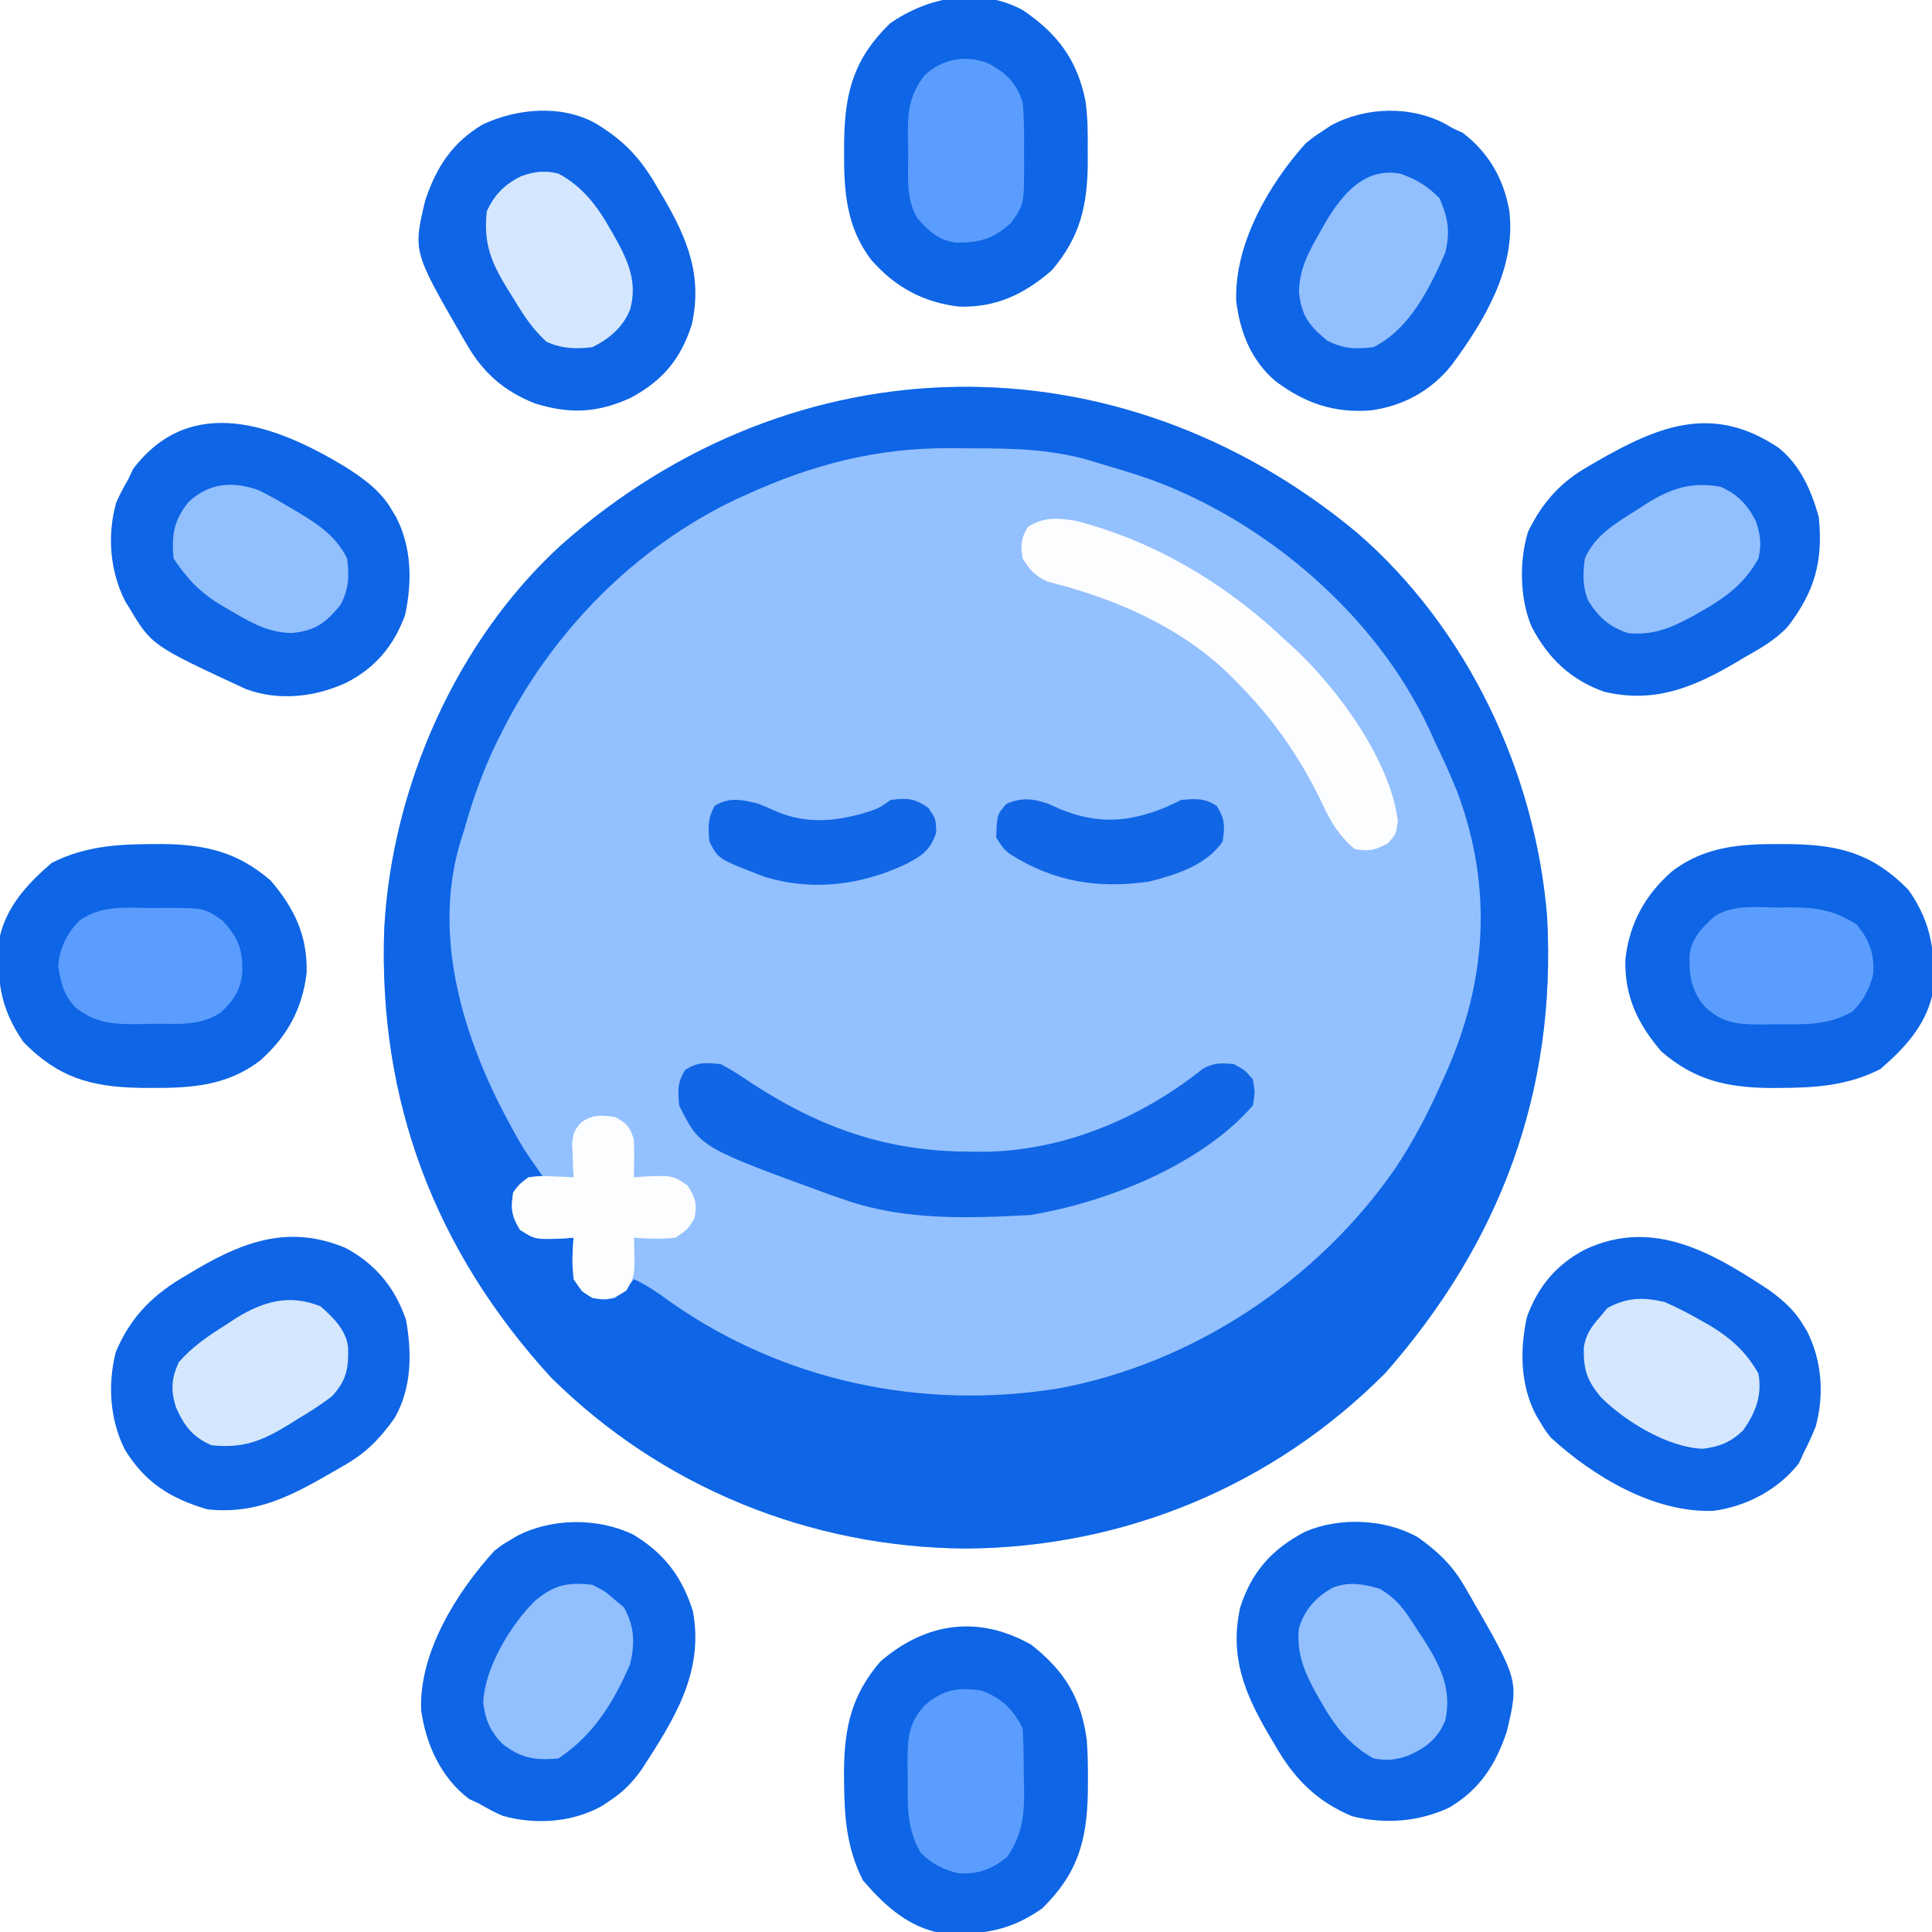
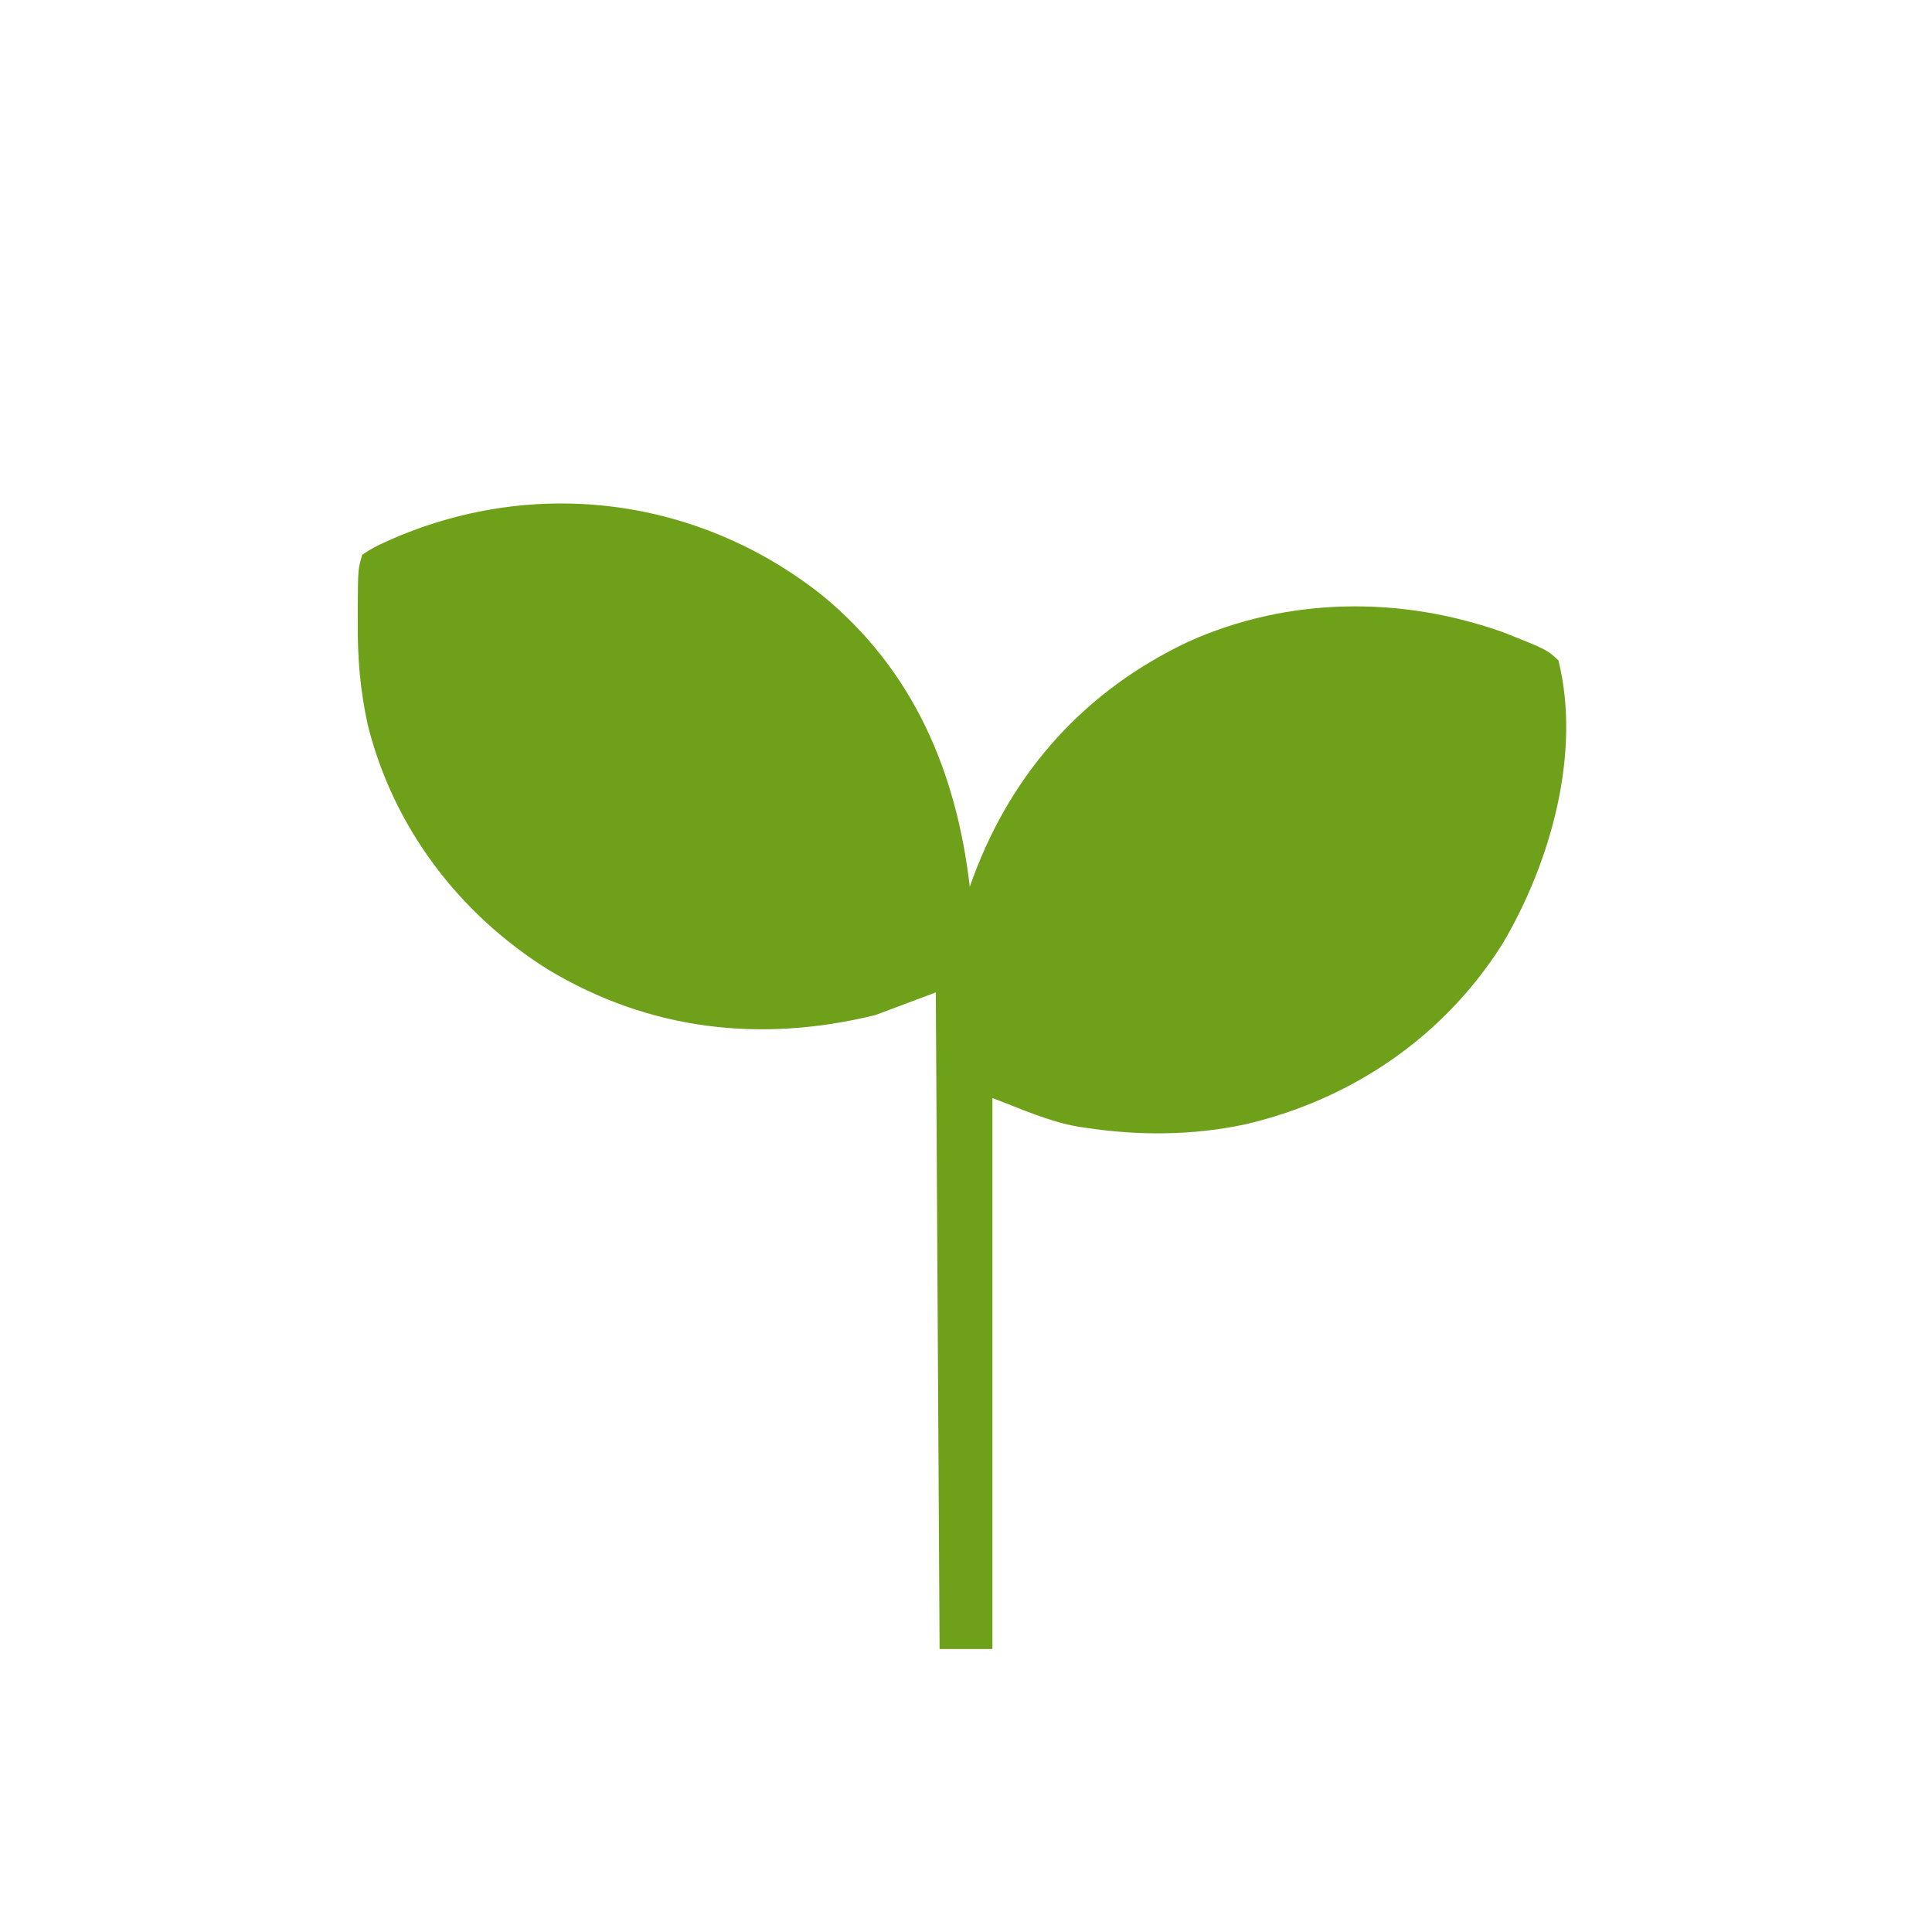
<svg xmlns="http://www.w3.org/2000/svg" version="1.1" width="512" height="512">
-   <path d="M0 0 C29.299 25.297 47.349 63.52 50.441 101.875 C52.957 148.135 38.033 188.064 7.621 222.68 C-22.064 252.578 -61.554 268.98 -103.559 269.25 C-144.797 268.985 -184.172 253.052 -213.559 223.875 C-244.3 190.235 -259.366 150.571 -257.727 104.973 C-255.692 67.544 -238.72 28.782 -210.822 3.288 C-149.086 -51.363 -63.4 -52.655 0 0 Z " fill="#93C0FE" transform="translate(359.5586,141.125)" />
-   <path d="M0 0 C29.299 25.297 47.349 63.52 50.441 101.875 C52.957 148.135 38.033 188.064 7.621 222.68 C-22.064 252.578 -61.554 268.98 -103.559 269.25 C-144.797 268.985 -184.172 253.052 -213.559 223.875 C-244.3 190.235 -259.366 150.571 -257.727 104.973 C-255.692 67.544 -238.72 28.782 -210.822 3.288 C-149.086 -51.363 -63.4 -52.655 0 0 Z M-161.559 -10.125 C-162.532 -9.685 -163.505 -9.246 -164.508 -8.793 C-191.349 3.944 -213.339 26.436 -226.559 52.875 C-227.073 53.904 -227.587 54.932 -228.117 55.992 C-231.703 63.449 -234.32 70.92 -236.559 78.875 C-236.847 79.777 -237.136 80.68 -237.434 81.609 C-244.94 106.007 -237.361 132.092 -225.922 154.047 C-221.245 162.783 -221.245 162.783 -215.559 170.875 C-216.322 170.978 -217.085 171.081 -217.871 171.188 C-220.856 171.951 -221.915 172.28 -223.559 174.875 C-224.184 179.098 -224.001 181.159 -221.746 184.812 C-217.112 187.811 -212.93 187.298 -207.559 186.875 C-207.646 187.979 -207.646 187.979 -207.734 189.105 C-208.08 195.447 -208.08 195.447 -205.434 201.062 C-202.009 203.222 -200.525 203.701 -196.559 202.875 C-193.682 200.5 -193.682 200.5 -191.559 197.875 C-187.962 199.506 -184.942 201.692 -181.746 204 C-151.888 224.942 -115.068 232.665 -78.996 226.812 C-43.229 220.185 -10.178 198.114 10.364 168.281 C15.102 161.133 18.976 153.709 22.441 145.875 C22.754 145.189 23.068 144.503 23.39 143.796 C34.529 119.078 36.13 94.108 26.603 68.632 C24.726 63.959 22.616 59.416 20.441 54.875 C20.031 53.965 19.622 53.055 19.199 52.117 C5.198 22.087 -23.595 -2.631 -54.391 -13.984 C-58.742 -15.496 -63.136 -16.837 -67.559 -18.125 C-69.169 -18.616 -69.169 -18.616 -70.812 -19.117 C-81.005 -22.094 -91.086 -22.311 -101.623 -22.31 C-103.79 -22.312 -105.957 -22.331 -108.125 -22.35 C-127.225 -22.429 -144.245 -18.012 -161.559 -10.125 Z " fill="#0E65E5" transform="translate(359.5586,141.125)" />
-   <path d="M0 0 C0.963 0.006 1.926 0.011 2.918 0.017 C15.976 0.24 24.677 2.718 33.875 12.125 C40.265 21.178 41.204 29.454 40.125 40.312 C38.184 48.399 32.6 54.323 26.438 59.625 C17.898 63.975 9.44 64.584 0 64.625 C-0.918 64.63 -1.836 64.636 -2.781 64.642 C-14.273 64.522 -22.771 62.565 -31.562 55 C-37.872 47.668 -41.42 40.298 -41.129 30.453 C-40.006 20.987 -36.004 13.631 -28.875 7.312 C-20.215 0.609 -10.657 -0.065 0 0 Z " fill="#0E65E5" transform="translate(471.875,223.6875)" />
-   <path d="M0 0 C0.918 -0.005 1.836 -0.011 2.781 -0.017 C14.273 0.103 22.771 2.06 31.562 9.625 C37.872 16.957 41.42 24.327 41.129 34.172 C40.006 43.638 36.004 50.994 28.875 57.312 C20.215 64.016 10.657 64.69 0 64.625 C-0.963 64.619 -1.926 64.614 -2.918 64.608 C-15.976 64.385 -24.677 61.907 -33.875 52.5 C-40.265 43.447 -41.204 35.171 -40.125 24.312 C-38.184 16.226 -32.6 10.302 -26.438 5 C-17.898 0.65 -9.44 0.041 0 0 Z " fill="#0E65E5" transform="translate(40.125,223.6875)" />
-   <path d="M0 0 C8.868 7.012 13.131 14.018 14.688 25.125 C14.965 28.756 15.022 32.36 15 36 C14.994 36.963 14.989 37.926 14.983 38.918 C14.76 51.976 12.282 60.677 2.875 69.875 C-6.178 76.265 -14.454 77.204 -25.312 76.125 C-33.399 74.184 -39.323 68.6 -44.625 62.438 C-48.975 53.898 -49.584 45.44 -49.625 36 C-49.63 35.082 -49.636 34.164 -49.642 33.219 C-49.522 21.727 -47.565 13.229 -40 4.438 C-27.994 -5.893 -14.073 -7.966 0 0 Z " fill="#0E65E5" transform="translate(273.3125,435.875)" />
-   <path d="M0 0 C9.081 6.139 14.312 13.002 16.565 23.796 C17.254 28.28 17.241 32.73 17.203 37.258 C17.215 38.645 17.215 38.645 17.227 40.061 C17.194 51.631 15.256 60.158 7.641 69.008 C0.308 75.317 -7.061 78.865 -16.906 78.574 C-26.372 77.451 -33.728 73.449 -40.047 66.32 C-46.75 57.66 -47.425 48.103 -47.359 37.445 C-47.354 36.482 -47.348 35.519 -47.342 34.527 C-47.12 21.469 -44.642 12.768 -35.234 3.57 C-25.169 -3.535 -11.364 -6.203 0 0 Z " fill="#0E65E5" transform="translate(271.0469,2.679688)" />
-   <path d="M0 0 C0.882 0.522 0.882 0.522 1.781 1.055 C2.647 1.447 3.514 1.838 4.406 2.242 C11.324 7.522 15.347 14.538 16.781 23.055 C18.536 38.167 10.207 51.985 1.492 63.803 C-3.966 70.605 -11.304 74.627 -19.906 75.805 C-29.715 76.575 -37.363 73.926 -45.219 68.055 C-51.643 62.54 -54.622 55.116 -55.602 46.809 C-56.131 31.829 -47.094 16.071 -37.219 5.055 C-35.07 3.324 -35.07 3.324 -32.844 1.867 C-32.114 1.379 -31.385 0.89 -30.633 0.387 C-21.435 -4.688 -9.282 -5.022 0 0 Z " fill="#0E65E5" transform="translate(383.2188,32.94531)" />
-   <path d="M0 0 C7.592 4.584 11.996 9.31 16.383 17.038 C16.885 17.881 17.388 18.724 17.906 19.592 C24.357 30.637 28.324 40.356 25.472 53.28 C22.532 62.47 17.74 68.171 9.258 72.725 C0.521 76.713 -6.672 77.051 -15.867 74.288 C-24.322 71.014 -29.941 66.03 -34.367 58.225 C-34.748 57.571 -35.129 56.917 -35.522 56.243 C-48.387 33.911 -48.387 33.911 -45.184 20.405 C-42.227 11.595 -38.042 5.091 -29.992 0.295 C-20.928 -4.003 -8.99 -5.066 0 0 Z " fill="#0F65E5" transform="translate(157.8674,32.7124)" />
-   <path d="M0 0 C7.949 4.191 13.232 10.593 16.109 19.113 C17.703 28.027 17.616 37.142 13.086 45.109 C9.025 50.785 5.481 54.395 -0.559 57.82 C-1.213 58.201 -1.867 58.582 -2.54 58.975 C-13.857 65.494 -23.138 70.726 -36.496 69.32 C-46.327 66.466 -53.046 62.201 -58.418 53.48 C-62.386 45.529 -63.005 36.237 -60.809 27.625 C-56.806 18.053 -50.643 12.12 -41.746 7.07 C-40.903 6.568 -40.06 6.065 -39.191 5.547 C-26.343 -1.958 -14.466 -6.022 0 0 Z " fill="#0F65E5" transform="translate(91.49609,330.6797)" />
-   <path d="M0 0 C4.98 3.124 9.631 6.376 12.668 11.535 C13.055 12.175 13.441 12.814 13.84 13.473 C18.035 21.497 18.185 30.733 16.266 39.523 C13.319 47.654 8.369 53.544 0.668 57.473 C-7.624 61.271 -17.14 62.375 -25.895 59.16 C-50.883 47.56 -50.883 47.56 -56.832 37.598 C-57.219 36.97 -57.605 36.342 -58.004 35.695 C-61.963 27.763 -62.711 18.29 -60.289 9.734 C-59.339 7.569 -58.287 5.567 -57.082 3.535 C-56.67 2.648 -56.257 1.761 -55.832 0.848 C-40.466 -19.458 -17.788 -10.682 0 0 Z " fill="#0E65E5" transform="translate(91.08203,123.4648)" />
-   <path d="M0 0 C5.675 4.061 9.286 7.605 12.711 13.645 C13.092 14.298 13.473 14.952 13.865 15.626 C26.73 37.958 26.73 37.958 23.527 51.465 C20.57 60.275 16.385 66.778 8.336 71.574 C0.301 75.385 -8.834 76.101 -17.484 73.895 C-27.057 69.892 -32.989 63.729 -38.039 54.832 C-38.793 53.567 -38.793 53.567 -39.562 52.277 C-46.014 41.233 -49.98 31.513 -47.129 18.59 C-44.084 9.072 -38.685 3.094 -29.902 -1.508 C-20.729 -5.459 -8.61 -4.896 0 0 Z " fill="#0E65E5" transform="translate(375.7891,407.418)" />
-   <path d="M0 0 C8.176 4.947 12.881 11.095 15.785 20.234 C18.857 36.606 10.715 49.121 2.176 62.316 C-0.315 65.752 -2.651 68.182 -6.199 70.504 C-6.929 70.992 -7.658 71.481 -8.41 71.984 C-16.255 76.313 -26.022 76.959 -34.625 74.523 C-36.79 73.574 -38.792 72.521 -40.824 71.316 C-41.711 70.904 -42.598 70.491 -43.512 70.066 C-50.943 64.443 -54.947 55.644 -56.207 46.555 C-56.856 31.385 -46.814 15.237 -36.824 4.316 C-34.762 2.707 -34.762 2.707 -32.824 1.566 C-32.185 1.18 -31.545 0.793 -30.887 0.395 C-21.694 -4.411 -9.422 -4.545 0 0 Z " fill="#0E65E5" transform="translate(167.8242,406.6836)" />
-   <path d="M0 0 C3.49 2.572 6.506 5.18 8.75 8.938 C9.33 9.879 9.33 9.879 9.922 10.84 C13.825 18.659 14.472 27.51 12.207 35.957 C11.256 38.387 10.2 40.684 9 43 C8.588 43.907 8.175 44.815 7.75 45.75 C2.295 52.763 -6.171 57.235 -14.918 58.383 C-30.577 58.991 -46.678 49.358 -58 39 C-59.609 36.938 -59.609 36.938 -60.75 35 C-61.33 34.041 -61.33 34.041 -61.922 33.062 C-66.117 25.038 -66.267 15.802 -64.348 7.012 C-61.413 -1.086 -56.467 -6.992 -48.812 -10.938 C-30.808 -19.302 -15.031 -9.96 0 0 Z " fill="#0F65E5" transform="translate(469,342)" />
-   <path d="M0 0 C5.772 4.672 8.638 11.295 10.625 18.312 C11.811 30.073 9.536 38.018 2.485 47.284 C-0.833 50.903 -4.887 53.157 -9.125 55.562 C-9.968 56.065 -10.811 56.568 -11.68 57.086 C-22.892 63.635 -33.059 67.714 -46.211 64.652 C-55.173 61.467 -61.096 55.763 -65.465 47.426 C-68.648 40.036 -68.794 29.93 -66.434 22.25 C-62.629 14.426 -57.807 9.062 -50.312 4.812 C-49.659 4.432 -49.005 4.051 -48.331 3.658 C-31.773 -5.88 -17.406 -11.724 0 0 Z " fill="#0E65E5" transform="translate(471.375,118.6875)" />
-   <path d="M0 0 C2.607 1.387 4.853 2.759 7.25 4.438 C25.688 16.622 43.65 23.174 65.812 23.188 C67.337 23.206 67.337 23.206 68.893 23.225 C90.236 23.265 111.16 14.501 127.754 1.25 C130.683 -0.38 132.695 -0.325 136 0 C138.875 1.562 138.875 1.562 141 4 C141.625 7.438 141.625 7.438 141 11 C127.213 26.804 102.249 36.651 82 40 C65.633 40.895 48.624 41.457 33 36 C31.146 35.364 31.146 35.364 29.254 34.715 C-5.457 22.086 -5.457 22.086 -11 11 C-11.355 7.164 -11.547 4.854 -9.438 1.562 C-6.04 -0.615 -4.001 -0.395 0 0 Z " fill="#1066E5" transform="translate(191,282)" />
-   <path d="M0 0 C21.218 5.428 40.275 16.976 56 32 C56.589 32.526 57.178 33.052 57.785 33.594 C69.435 44.39 83.462 63.48 85.438 79.562 C85 83 85 83 82.875 85.438 C79.465 87.291 77.818 87.716 74 87 C69.624 83.316 67.464 79.447 65.125 74.375 C59.305 62.344 52.377 52.507 43 43 C42.207 42.194 41.414 41.389 40.598 40.559 C27.285 27.821 10.377 20.62 -7.293 16.152 C-10.668 14.716 -12.02 13.052 -14 10 C-14.581 6.44 -14.433 4.748 -12.625 1.625 C-8.361 -1.014 -4.884 -0.787 0 0 Z " fill="#FCFDFF" transform="translate(285,138)" />
-   <path d="M0 0 C1.744 -0.017 1.744 -0.017 3.523 -0.035 C14.193 0.001 14.193 0.001 19 3.375 C23.235 8.067 24.304 10.878 24.215 17.059 C23.779 21.756 21.897 24.545 18.5 27.688 C12.921 31.453 6.745 30.634 0.25 30.688 C-1.502 30.731 -1.502 30.731 -3.289 30.775 C-10.089 30.826 -14.547 30.591 -20 26.375 C-23.071 23.142 -23.939 19.804 -24.562 15.438 C-24.296 10.71 -22.244 6.778 -19 3.375 C-13.262 -0.763 -6.773 -0.068 0 0 Z " fill="#5B9DFE" transform="translate(40,240.625)" />
-   <path d="M0 0 C4.688 2.653 6.968 4.877 8.82 10.082 C9.253 14.422 9.239 18.724 9.195 23.082 C9.207 24.245 9.219 25.407 9.23 26.605 C9.194 37.264 9.194 37.264 5.82 42.082 C1.117 46.433 -2.651 47.438 -8.895 47.367 C-13.353 46.811 -16.12 44.288 -18.992 41.02 C-22.274 35.664 -21.443 29.4 -21.492 23.332 C-21.521 22.164 -21.55 20.996 -21.58 19.793 C-21.63 12.993 -21.396 8.535 -17.18 3.082 C-12.446 -1.415 -5.996 -2.525 0 0 Z " fill="#5B9DFE" transform="translate(262.1797,16.91797)" />
-   <path d="M0 0 C3.312 1.688 3.312 1.688 6 4 C6.784 4.66 7.567 5.32 8.375 6 C11.163 11.147 11.296 15.307 10 21 C5.581 31.202 0.296 39.802 -9 46 C-15.127 46.613 -19.162 45.907 -24 42 C-27.107 38.734 -28.391 35.725 -28.938 31.312 C-28.646 22.113 -21.781 10.81 -15.364 4.354 C-10.273 0.037 -6.55 -0.795 0 0 Z " fill="#92BFFE" transform="translate(157,420)" />
-   <path d="M0 0 C4.508 2.049 7.103 4.721 9.297 9.082 C10.553 12.509 10.874 15.498 10 19 C6.435 25.555 1.254 29.401 -5.125 33 C-6.384 33.714 -6.384 33.714 -7.669 34.443 C-13.263 37.448 -18.058 39.45 -24.539 38.77 C-29.424 37.242 -32.554 34.413 -35.156 30.07 C-36.649 26.407 -36.516 22.88 -36 19 C-33.229 12.703 -27.635 9.548 -22 6 C-21.105 5.413 -20.211 4.827 -19.289 4.223 C-12.877 0.319 -7.502 -1.378 0 0 Z " fill="#92BFFE" transform="translate(456,129)" />
-   <path d="M0 0 C3.431 1.435 6.646 3.159 9.875 5 C11.088 5.685 11.088 5.685 12.325 6.383 C17.759 9.682 21.867 13.403 25 19 C26.035 24.794 24.274 29.269 21 34 C17.756 37.165 14.74 38.382 10.312 38.938 C1.113 38.646 -10.19 31.781 -16.646 25.364 C-20.453 20.874 -21.355 18.068 -21.281 12.316 C-20.846 8.729 -19.325 6.702 -17 4 C-16.34 3.216 -15.68 2.433 -15 1.625 C-9.849 -1.165 -5.699 -1.282 0 0 Z " fill="#D4E7FE" transform="translate(441,345)" />
-   <path d="M0 0 C1.146 -0.015 2.292 -0.031 3.473 -0.047 C10.474 -0.015 15.218 0.654 21.125 4.5 C24.425 8.369 25.874 12.242 25.57 17.445 C24.722 21.358 22.965 24.685 20.125 27.5 C13.742 31.291 7.334 30.982 0.062 30.938 C-1.096 30.957 -2.254 30.977 -3.447 30.998 C-9.867 30.994 -14.042 30.907 -18.875 26.5 C-22.625 22.233 -23.233 18.305 -23.152 12.781 C-22.581 8.078 -19.903 5.437 -16.531 2.363 C-11.61 -0.811 -5.636 -0.076 0 0 Z " fill="#5B9DFE" transform="translate(470.875,240.5)" />
-   <path d="M0 0 C4.306 1.46 7.317 3.3 10.5 6.562 C12.778 11.784 13.364 15.4 12 21 C7.869 30.409 2.568 41.216 -7 46 C-11.74 46.578 -15.12 46.473 -19.375 44.188 C-24.076 40.27 -26.079 37.74 -26.75 31.5 C-26.716 25.176 -24.062 20.543 -21 15.188 C-20.543 14.375 -20.087 13.563 -19.616 12.727 C-15.179 5.363 -9.317 -1.664 0 0 Z " fill="#92BFFE" transform="translate(371,46)" />
-   <path d="M0 0 C5.358 1.921 8.458 4.917 11 10 C11.299 14.202 11.278 18.413 11.312 22.625 C11.342 23.789 11.371 24.953 11.4 26.152 C11.453 33.264 10.941 38.008 7 44 C3.128 47.298 -0.74 48.749 -5.945 48.445 C-9.858 47.597 -13.185 45.84 -16 43 C-19.791 36.617 -19.482 30.209 -19.438 22.938 C-19.457 21.779 -19.477 20.621 -19.498 19.428 C-19.494 13.002 -19.418 8.829 -15 4 C-10.212 -0.231 -6.144 -0.905 0 0 Z " fill="#5B9DFE" transform="translate(260,448)" />
-   <path d="M0 0 C4.56 2.653 6.649 5.593 9.438 10 C10.148 11.072 10.858 12.145 11.59 13.25 C16.045 20.247 19.312 26.492 17.438 35 C15.277 39.951 12.335 42.193 7.512 44.297 C4.151 45.436 1.951 45.627 -1.562 45 C-8.096 41.343 -11.942 36.291 -15.562 29.875 C-16.277 28.616 -16.277 28.616 -17.006 27.331 C-20.011 21.737 -22.013 16.942 -21.332 10.461 C-19.8 5.562 -16.962 2.395 -12.566 -0.16 C-8.281 -1.956 -4.355 -1.222 0 0 Z " fill="#92BFFE" transform="translate(365.5625,421)" />
-   <path d="M0 0 C3.316 2.914 6.746 6.219 7.301 10.766 C7.481 16.341 6.966 19.528 3.062 23.812 C0.192 26.04 -2.829 27.935 -5.938 29.812 C-6.83 30.366 -7.722 30.919 -8.641 31.488 C-15.615 35.76 -20.663 37.703 -28.938 36.812 C-33.872 34.619 -36.118 31.704 -38.242 26.895 C-39.758 22.357 -39.541 19.128 -37.562 14.812 C-33.871 10.594 -29.66 7.786 -24.938 4.812 C-24.043 4.226 -23.148 3.639 -22.227 3.035 C-14.989 -1.372 -8.129 -3.286 0 0 Z " fill="#D4E7FE" transform="translate(84.9375,346.1875)" />
-   <path d="M0 0 C2.6 1.248 5.048 2.63 7.52 4.117 C8.488 4.683 9.456 5.249 10.453 5.832 C15.978 9.185 20.543 12.165 23.52 18.117 C24.098 22.857 23.992 26.237 21.707 30.492 C17.789 35.193 15.26 37.196 9.02 37.867 C2.622 37.859 -2.032 35.063 -7.418 31.93 C-8.247 31.448 -9.076 30.966 -9.93 30.47 C-15.527 27.056 -18.84 23.578 -22.48 18.117 C-23.092 11.997 -22.393 7.947 -18.48 3.117 C-13.057 -1.919 -6.841 -2.435 0 0 Z " fill="#92BFFE" transform="translate(68.48047,129.8828)" />
-   <path d="M0 0 C6.585 3.574 10.399 8.78 14 15.188 C14.478 16.028 14.957 16.869 15.45 17.735 C18.731 23.804 20.871 29.069 19 36 C17.086 40.734 13.546 43.727 9 46 C4.52 46.547 0.954 46.43 -3.188 44.562 C-6.948 41.136 -9.382 37.334 -12 33 C-12.553 32.108 -13.106 31.216 -13.676 30.297 C-17.944 23.33 -19.903 18.269 -19 10 C-16.922 5.512 -14.274 2.895 -9.918 0.703 C-6.491 -0.553 -3.502 -0.873 0 0 Z " fill="#D4E7FE" transform="translate(148,46)" />
-   <path d="M0 0 C3.185 1.76 3.833 2.499 5 6 C5.068 7.728 5.085 9.458 5.062 11.188 C5.053 12.089 5.044 12.99 5.035 13.918 C5.024 14.605 5.012 15.292 5 16 C6.104 15.913 6.104 15.913 7.23 15.824 C15.185 15.456 15.185 15.456 19.188 18.125 C21.347 21.55 21.826 23.034 21 27 C19.188 29.875 19.188 29.875 16 32 C12.295 32.411 8.711 32.292 5 32 C5.023 32.592 5.046 33.183 5.07 33.793 C5.259 42.076 5.259 42.076 3 46 C-0.518 48.345 -1.858 48.58 -6 48 C-8.875 46.188 -8.875 46.188 -11 43 C-11.411 39.295 -11.292 35.711 -11 32 C-11.736 32.058 -12.472 32.116 -13.23 32.176 C-21.162 32.542 -21.162 32.542 -25.188 29.938 C-27.463 26.249 -27.698 24.263 -27 20 C-25.355 17.801 -25.355 17.801 -23 16 C-19.984 15.609 -19.984 15.609 -16.75 15.75 C-15.672 15.786 -14.595 15.822 -13.484 15.859 C-12.255 15.929 -12.255 15.929 -11 16 C-11.046 15.18 -11.093 14.36 -11.141 13.516 C-11.177 12.438 -11.213 11.36 -11.25 10.25 C-11.296 9.183 -11.343 8.115 -11.391 7.016 C-11 4 -11 4 -9.203 1.637 C-6.027 -0.723 -3.858 -0.482 0 0 Z " fill="#FBFDFE" transform="translate(163,296)" />
-   <path d="M0 0 C1.616 0.659 3.221 1.347 4.812 2.062 C13.194 5.623 21.459 4.609 29.941 1.852 C32.246 0.976 32.246 0.976 35 -1 C39.384 -1.568 41.319 -1.468 45 1.062 C47 4 47 4 47.125 7.562 C45.549 12.379 43.36 13.782 38.949 16.059 C27.169 21.613 14.068 23.252 1.5 19.312 C-10.678 14.644 -10.678 14.644 -13 10 C-13.351 6.213 -13.48 3.835 -11.562 0.5 C-7.594 -1.823 -4.353 -1.104 0 0 Z " fill="#1066E5" transform="translate(201,213)" />
-   <path d="M0 0 C1.029 0.464 2.057 0.928 3.117 1.406 C13.063 5.373 20.964 4.861 30.812 0.879 C32.219 0.251 33.614 -0.405 34.992 -1.094 C38.828 -1.449 41.138 -1.641 44.43 0.469 C46.622 3.889 46.622 5.916 45.992 9.906 C41.81 16.179 33.647 18.703 26.59 20.527 C13.064 22.5 1.087 20.598 -10.484 13.152 C-12.008 11.906 -12.008 11.906 -14.008 8.906 C-13.79 2.804 -13.79 2.804 -11.32 -0.031 C-7.364 -1.849 -4.041 -1.47 0 0 Z " fill="#1066E5" transform="translate(278.0078,213.0938)" />
+   <path d="M0 0 C24.065 19.845 35.423 46.64 38.961 77.109 C39.454 75.746 39.454 75.746 39.957 74.355 C50.444 46.272 69.752 24.952 96.976 12.124 C123.457 0.255 153.34 0.012 180.492 9.73 C191.852 14.246 191.852 14.246 194.961 17.109 C201.099 41.815 192.776 70.803 180.254 92.05 C164.706 116.81 140.281 133.47 111.949 140.074 C98.016 143.045 83.775 143.124 69.711 140.984 C69.064 140.892 68.417 140.8 67.75 140.705 C59.671 139.273 52.852 136.068 44.961 133.109 C44.961 181.289 44.961 229.469 44.961 279.109 C40.341 279.109 35.721 279.109 30.961 279.109 C30.631 221.689 30.301 164.269 29.961 105.109 C24.681 107.089 19.401 109.069 13.961 111.109 C-16.347 118.558 -45.966 115.205 -72.805 99.046 C-96.366 84.3 -113.818 61.381 -120.567 34.241 C-122.616 24.987 -123.33 16.143 -123.227 6.672 C-123.226 5.528 -123.225 4.384 -123.225 3.205 C-123.171 -7.03 -123.171 -7.03 -122.039 -10.891 C-119.844 -12.365 -117.999 -13.366 -115.602 -14.391 C-114.943 -14.685 -114.284 -14.979 -113.605 -15.282 C-75.289 -31.715 -32.36 -25.767 0 0 Z " fill="#6EA019" transform="translate(218.0391,157.8906)" />
</svg>
